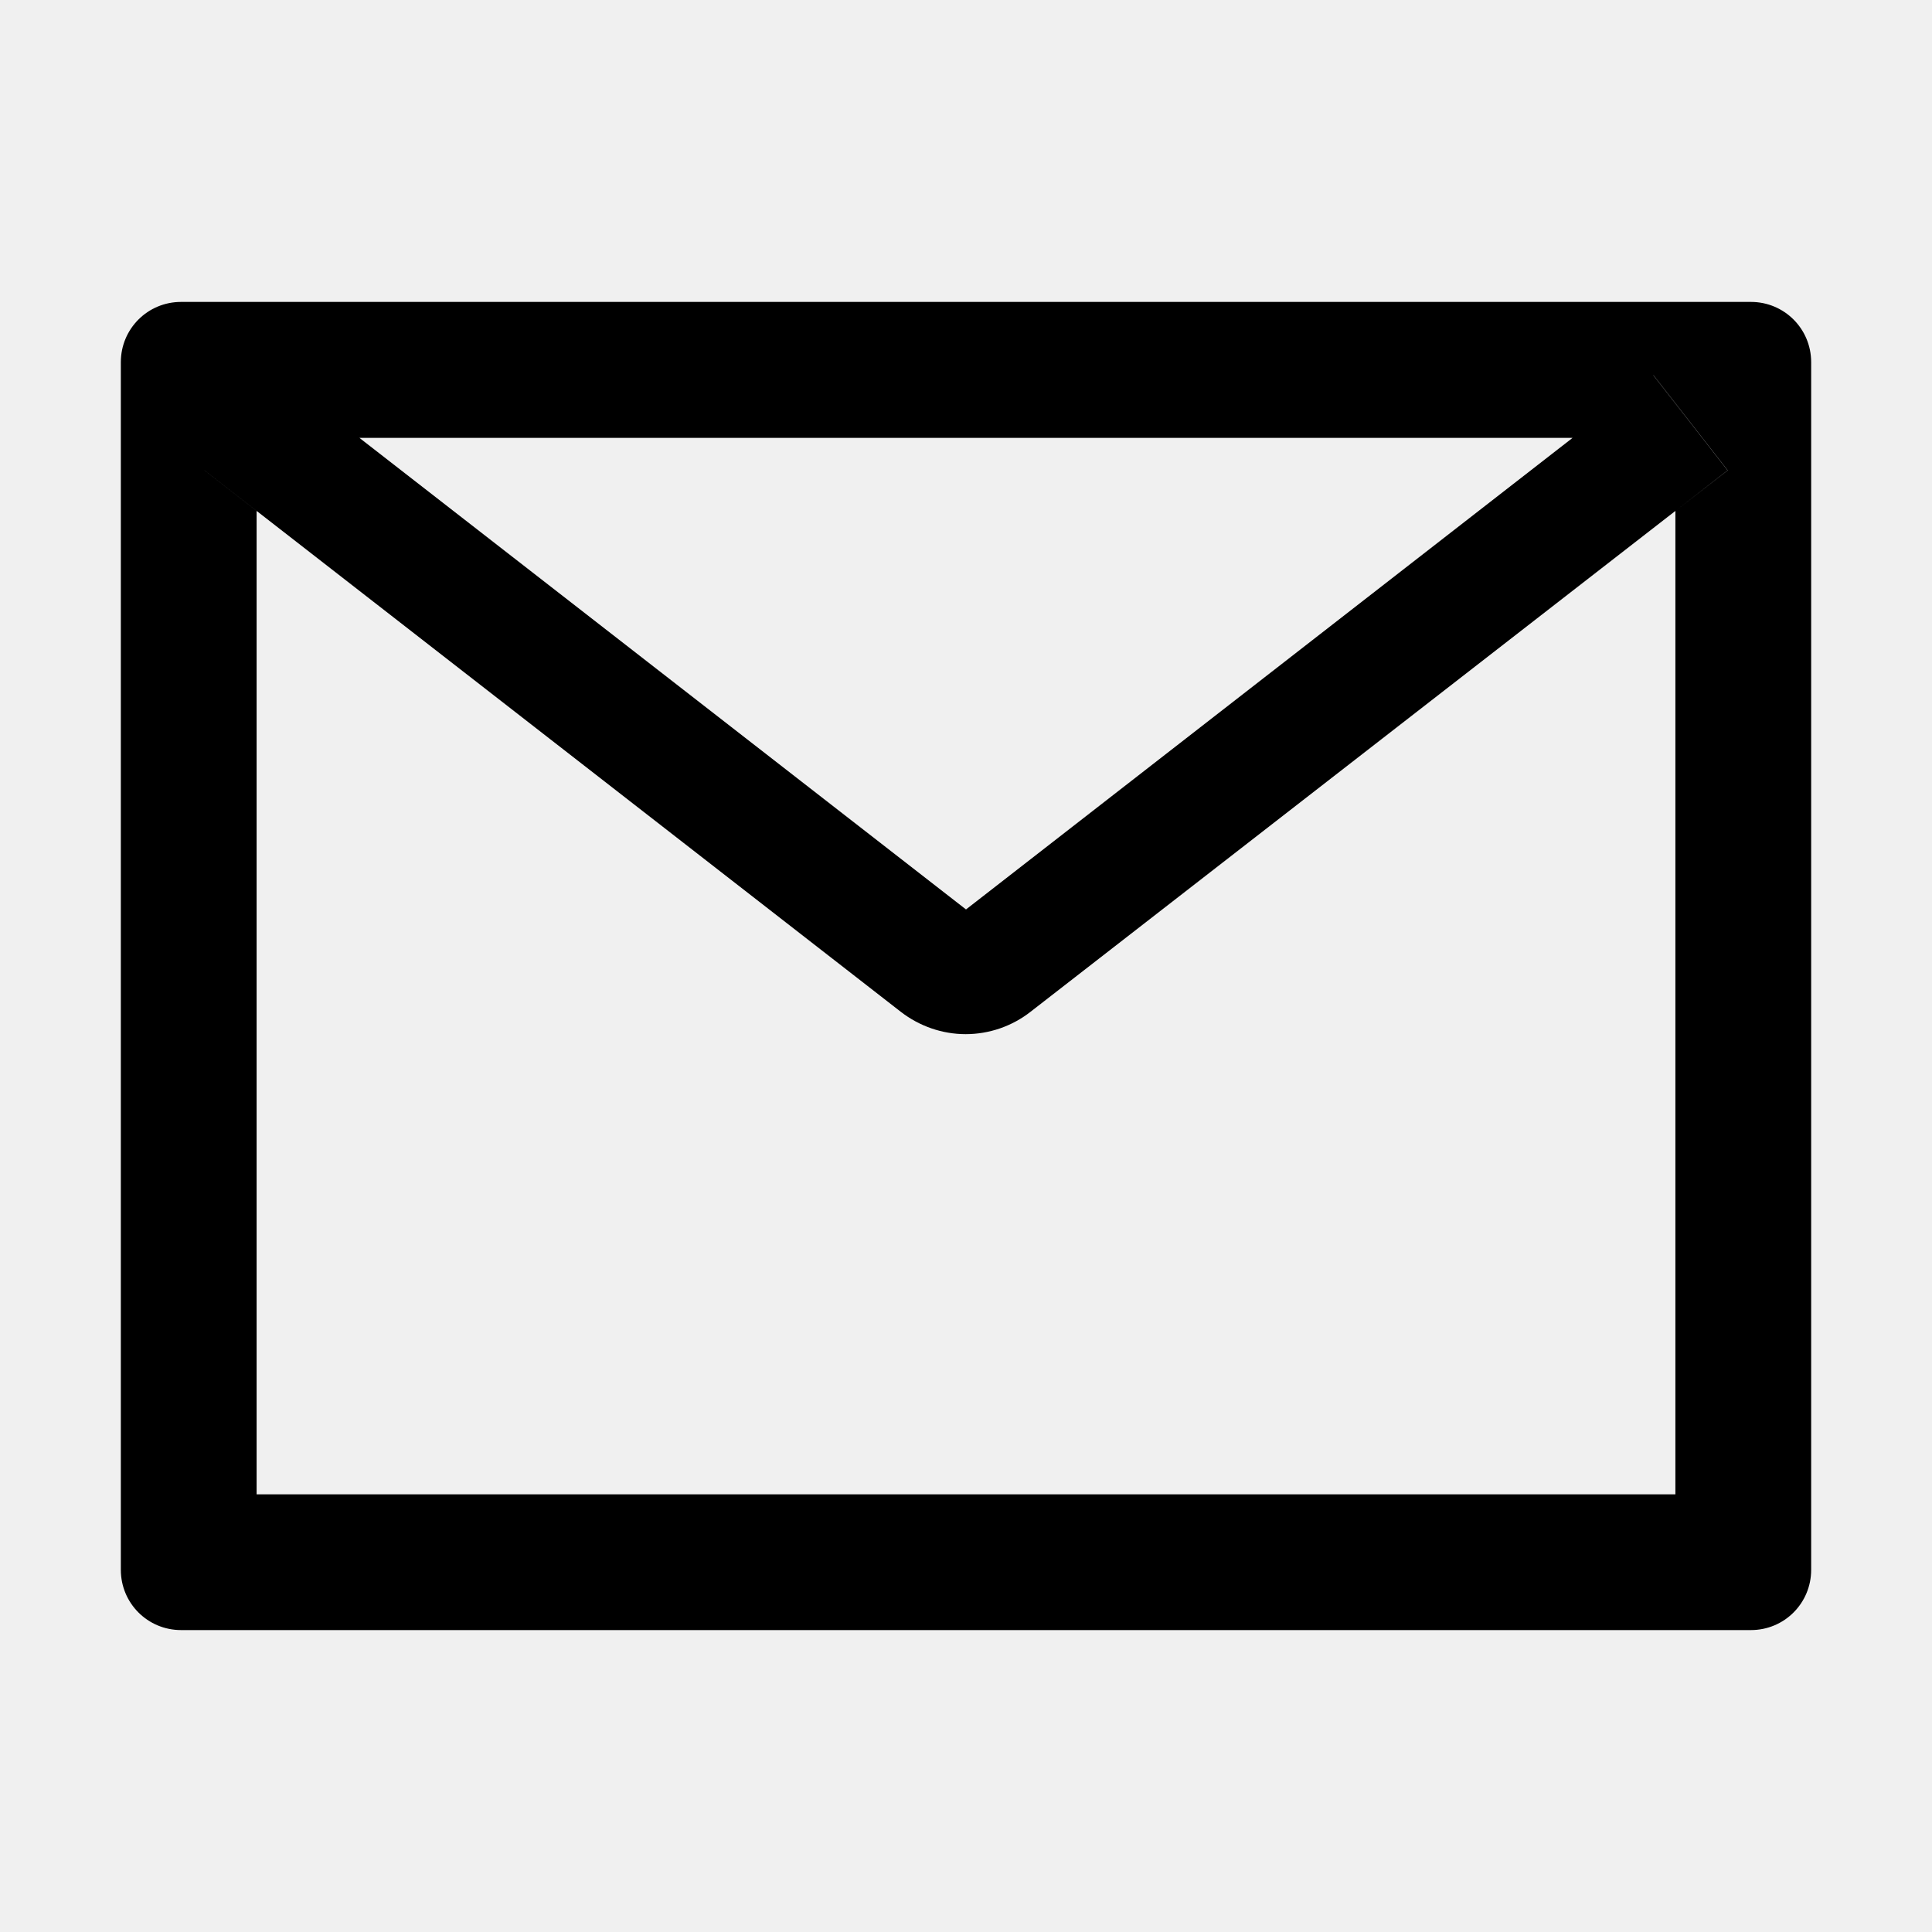
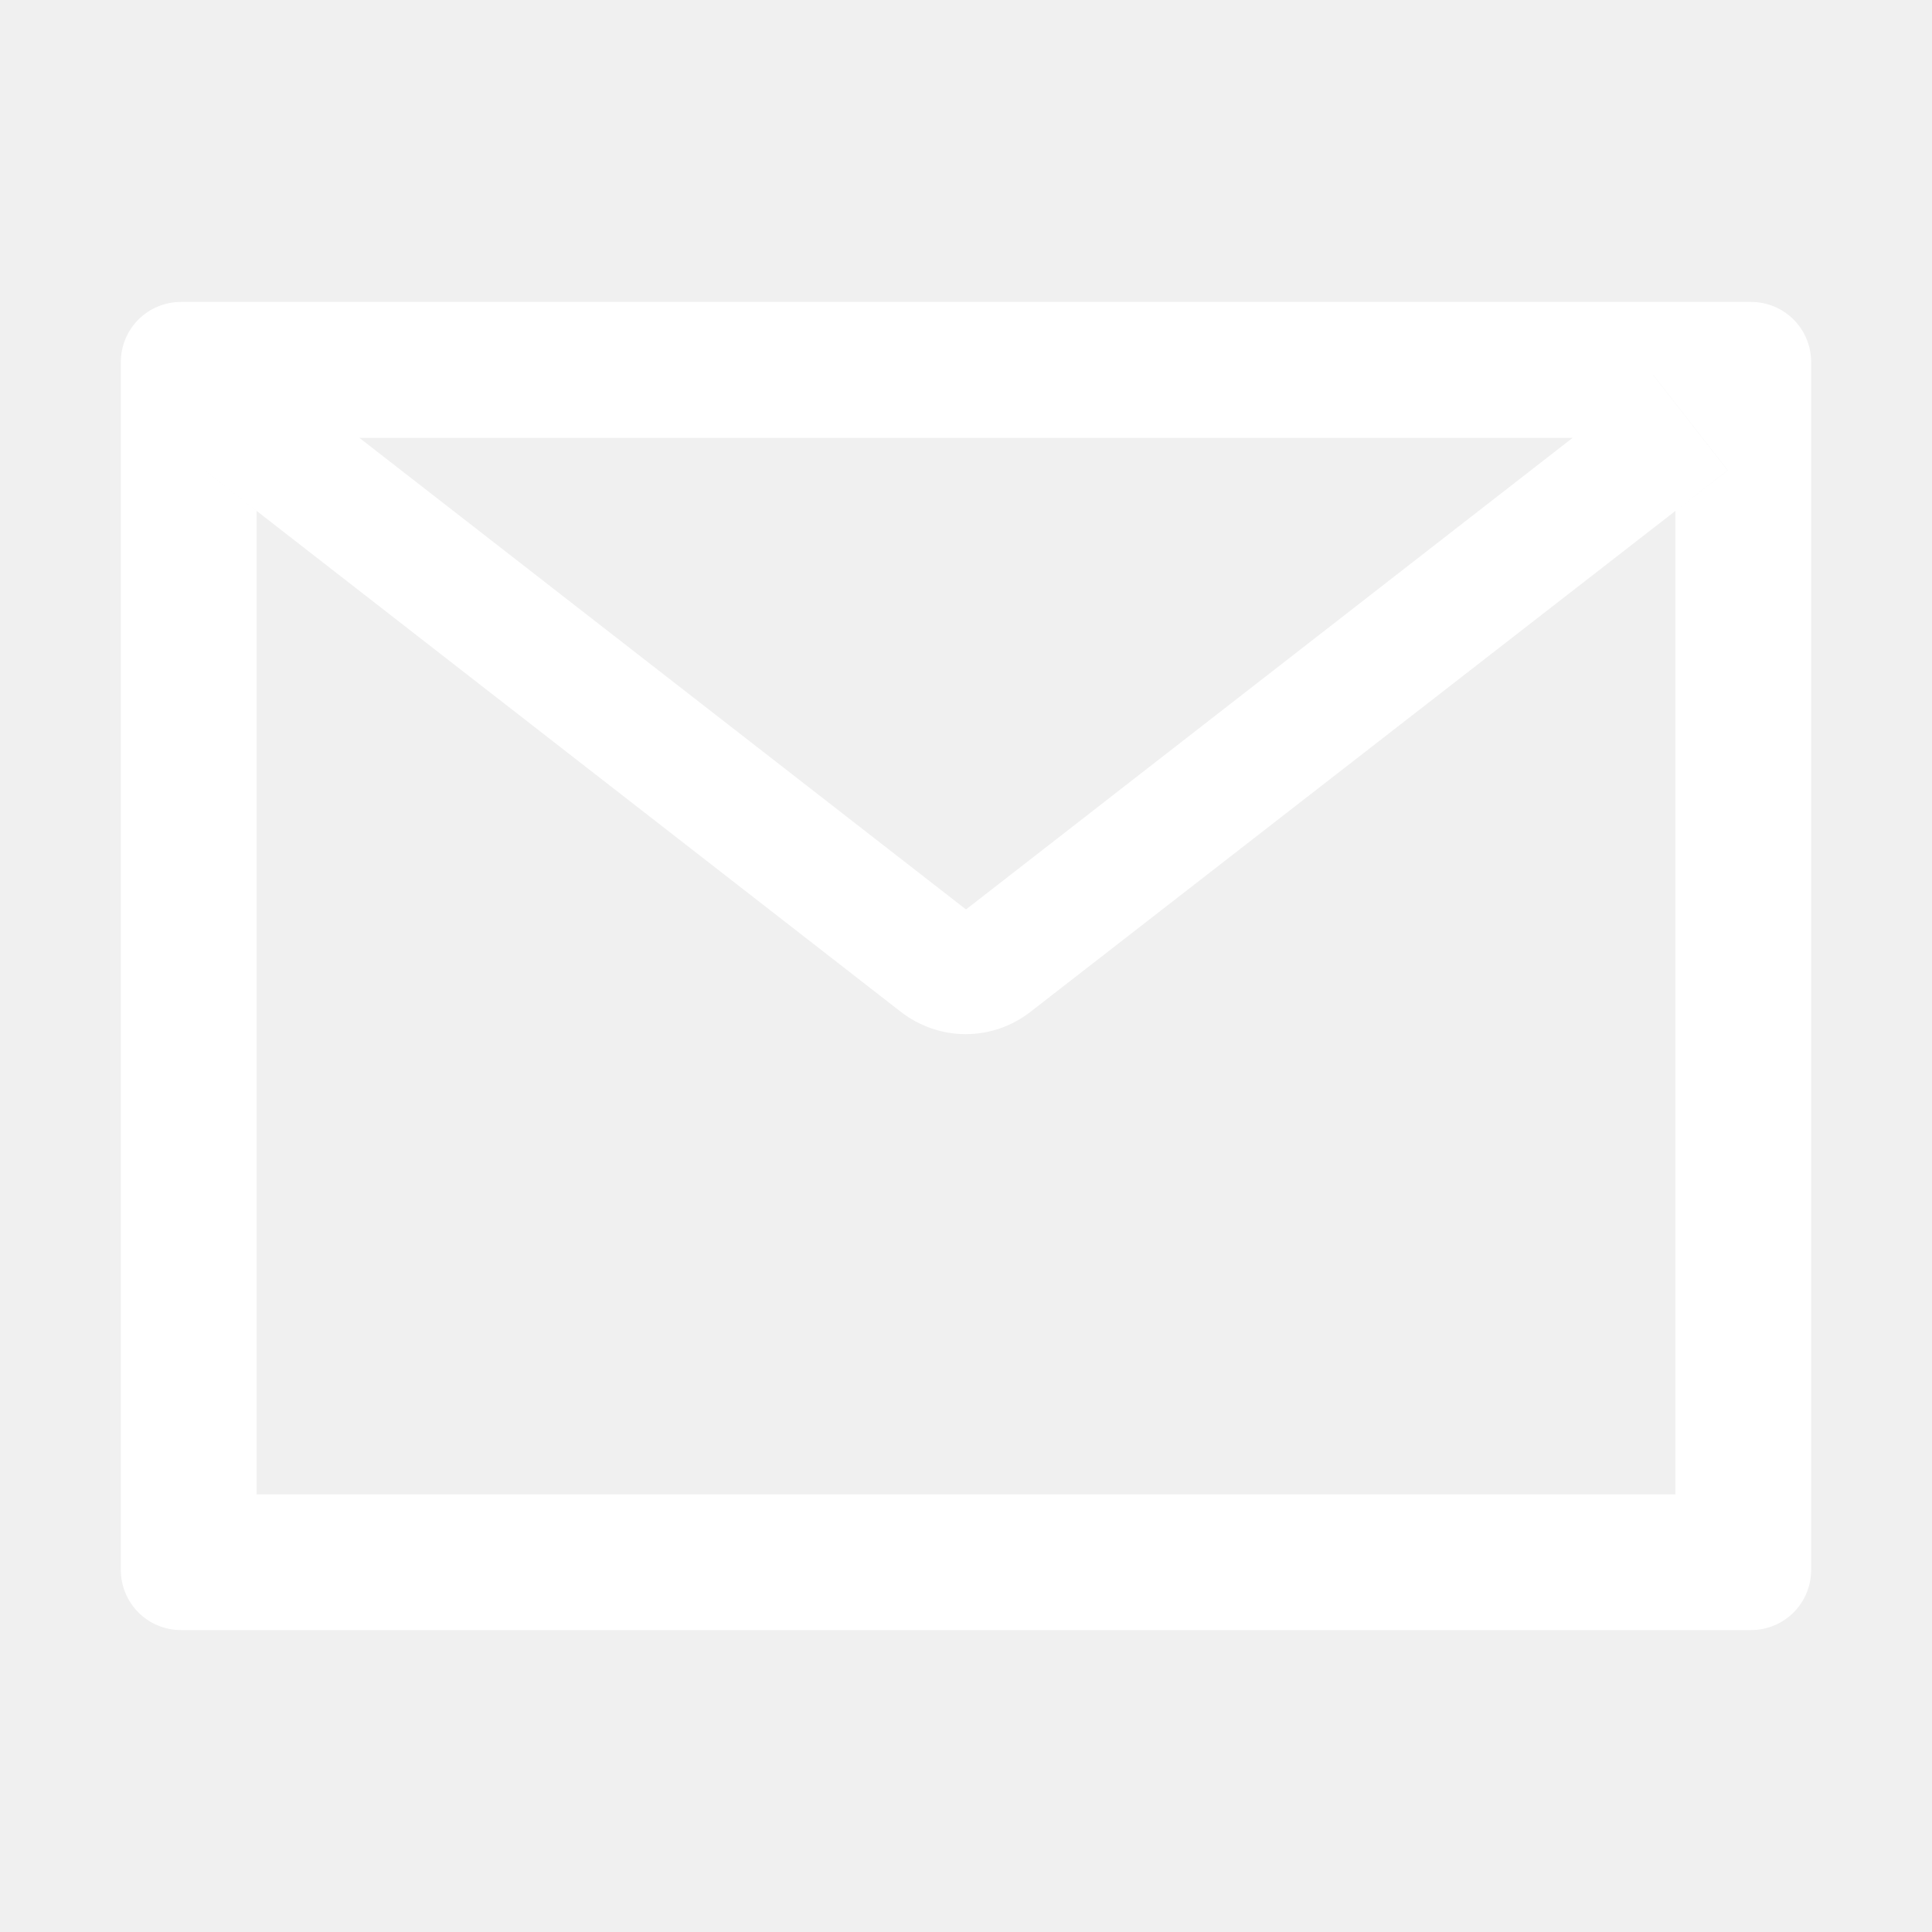
<svg xmlns="http://www.w3.org/2000/svg" width="11" height="11" viewBox="0 0 11 11" fill="none">
-   <path d="M9.969 1.719H1.031C0.841 1.719 0.688 1.872 0.688 2.062V8.938C0.688 9.128 0.841 9.281 1.031 9.281H9.969C10.159 9.281 10.312 9.128 10.312 8.938V2.062C10.312 1.872 10.159 1.719 9.969 1.719ZM9.539 2.909V8.508H1.461V2.909L1.164 2.678L1.587 2.136L2.046 2.493H8.955L9.414 2.136L9.837 2.678L9.539 2.909ZM8.955 2.492L5.5 5.178L2.045 2.492L1.586 2.134L1.163 2.677L1.46 2.908L5.129 5.761C5.235 5.843 5.365 5.888 5.498 5.888C5.632 5.888 5.762 5.843 5.867 5.761L9.539 2.909L9.836 2.678L9.413 2.136L8.955 2.492Z" fill="#000" />
+   <path d="M9.969 1.719H1.031C0.841 1.719 0.688 1.872 0.688 2.062V8.938C0.688 9.128 0.841 9.281 1.031 9.281H9.969C10.159 9.281 10.312 9.128 10.312 8.938V2.062C10.312 1.872 10.159 1.719 9.969 1.719ZM9.539 2.909V8.508H1.461V2.909L1.164 2.678L1.587 2.136L2.046 2.493H8.955L9.414 2.136L9.837 2.678L9.539 2.909ZM8.955 2.492L5.5 5.178L2.045 2.492L1.586 2.134L1.163 2.677L1.46 2.908L5.129 5.761C5.235 5.843 5.365 5.888 5.498 5.888C5.632 5.888 5.762 5.843 5.867 5.761L9.539 2.909L9.836 2.678L9.413 2.136L8.955 2.492Z" fill="#fff" />
</svg>
